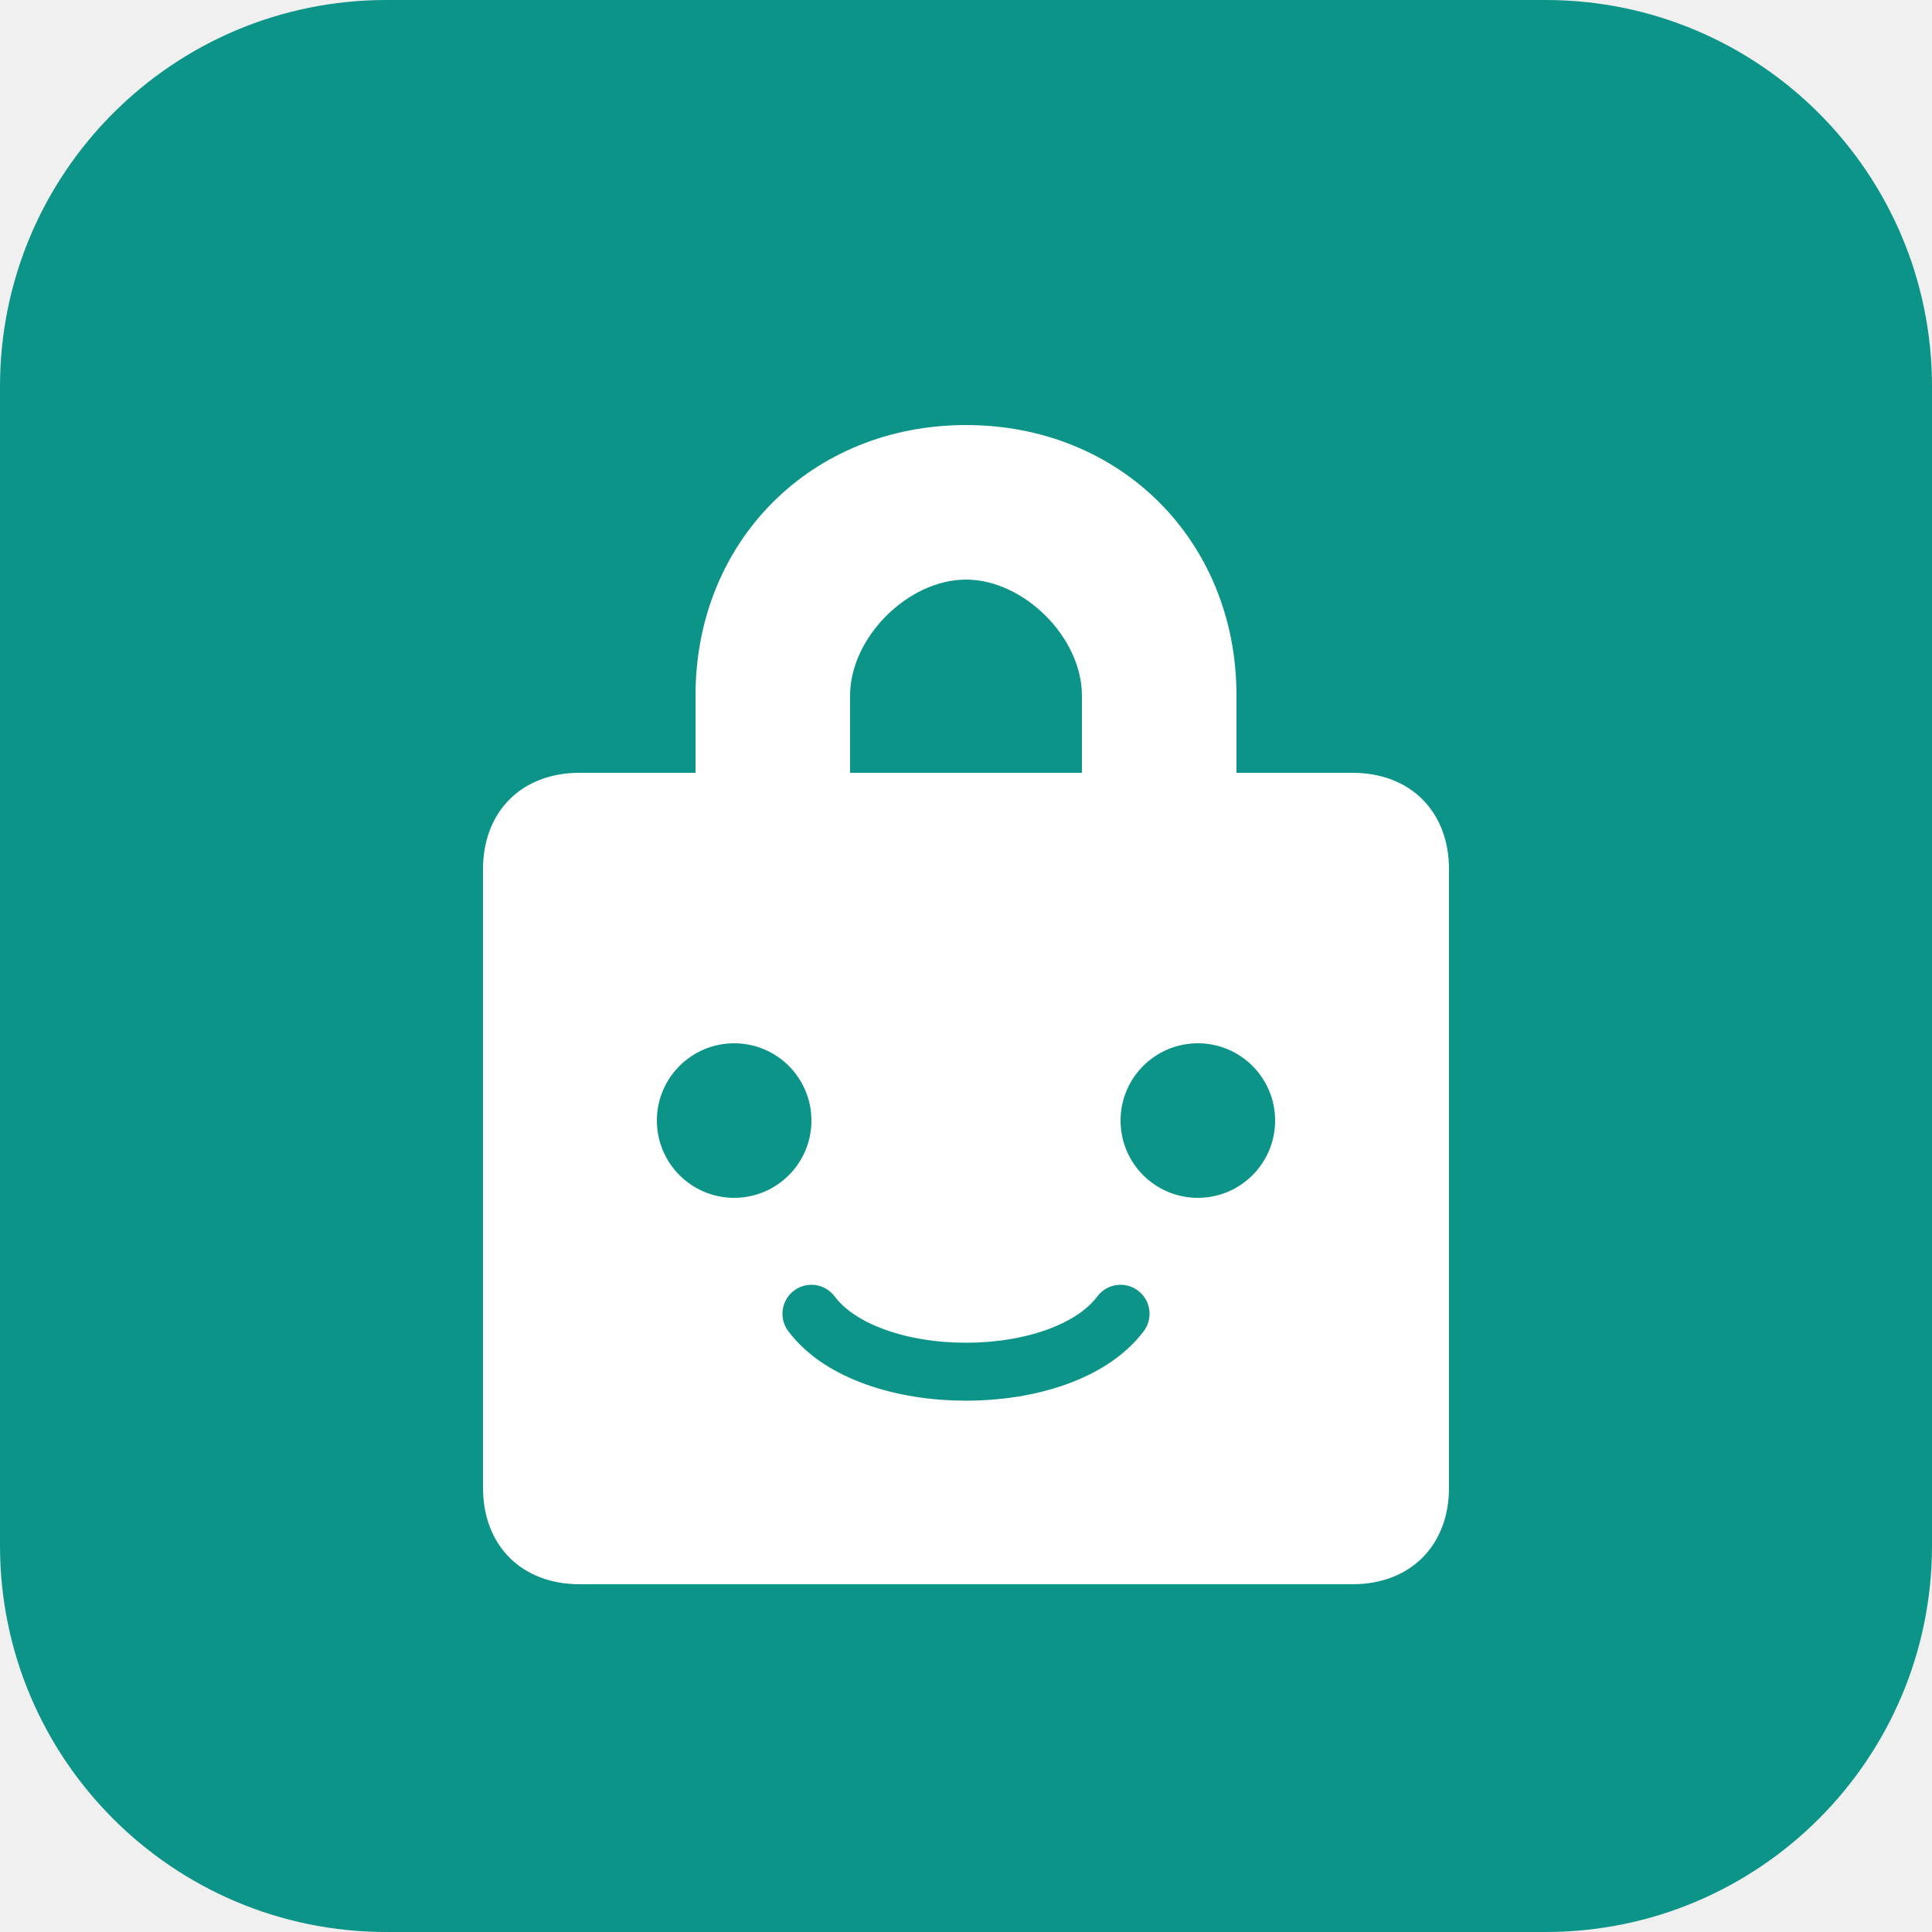
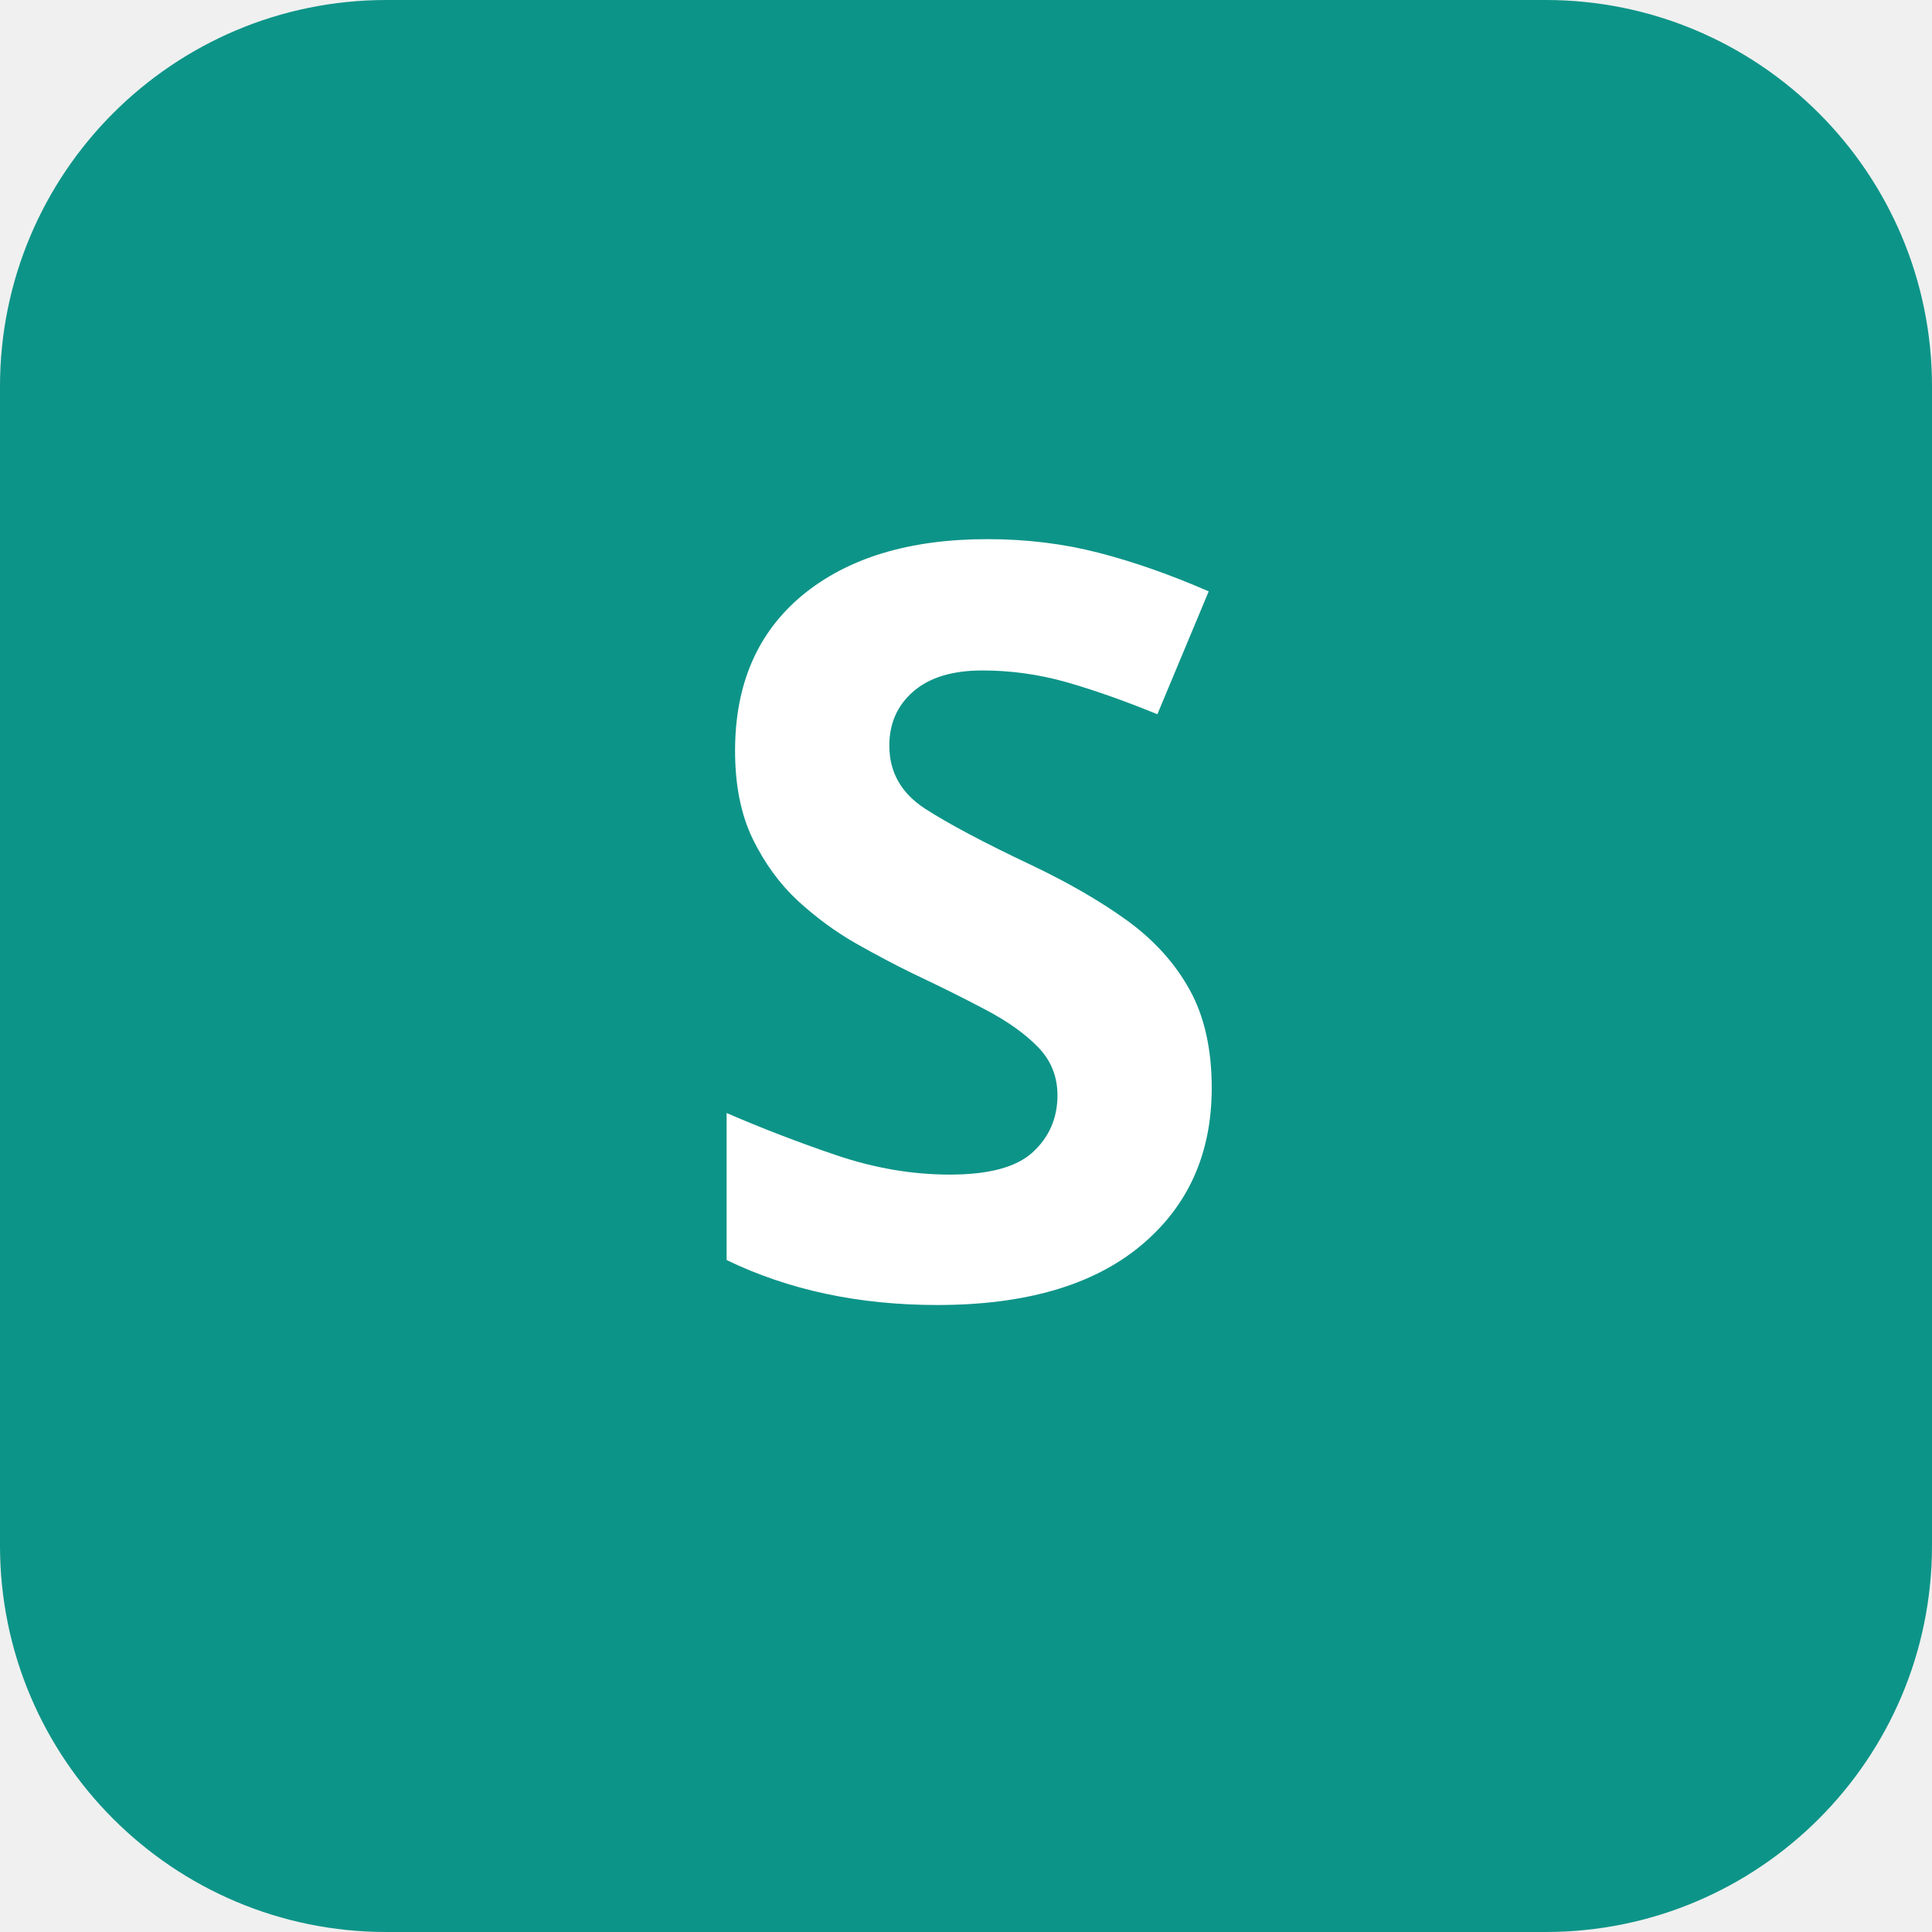
<svg xmlns="http://www.w3.org/2000/svg" viewBox="0 0 100 100">
  <rect width="100" height="100" rx="20" fill="#0d9488" />
-   <path d="M50 22c-8 0-14 6-14 14v4h-6c-3 0-5 2-5 5v32c0 3 2 5 5 5h40c3 0 5-2 5-5V45c0-3-2-5-5-5h-6v-4c0-8-6-14-14-14zm0 8c3 0 6 3 6 6v4H44v-4c0-3 3-6 6-6z" fill="#fff" />
-   <circle cx="38" cy="58" r="4" fill="#0d9488" />
-   <circle cx="62" cy="58" r="4" fill="#0d9488" />
-   <path d="M42 68c3 4 13 4 16 0" stroke="#0d9488" stroke-width="3" fill="none" stroke-linecap="round" />
+   <text x="50" y="67" text-anchor="middle" font-size="54" font-family="Trebuchet MS, Segoe UI, sans-serif" font-weight="800" fill="#ffffff">S</text>
</svg>
